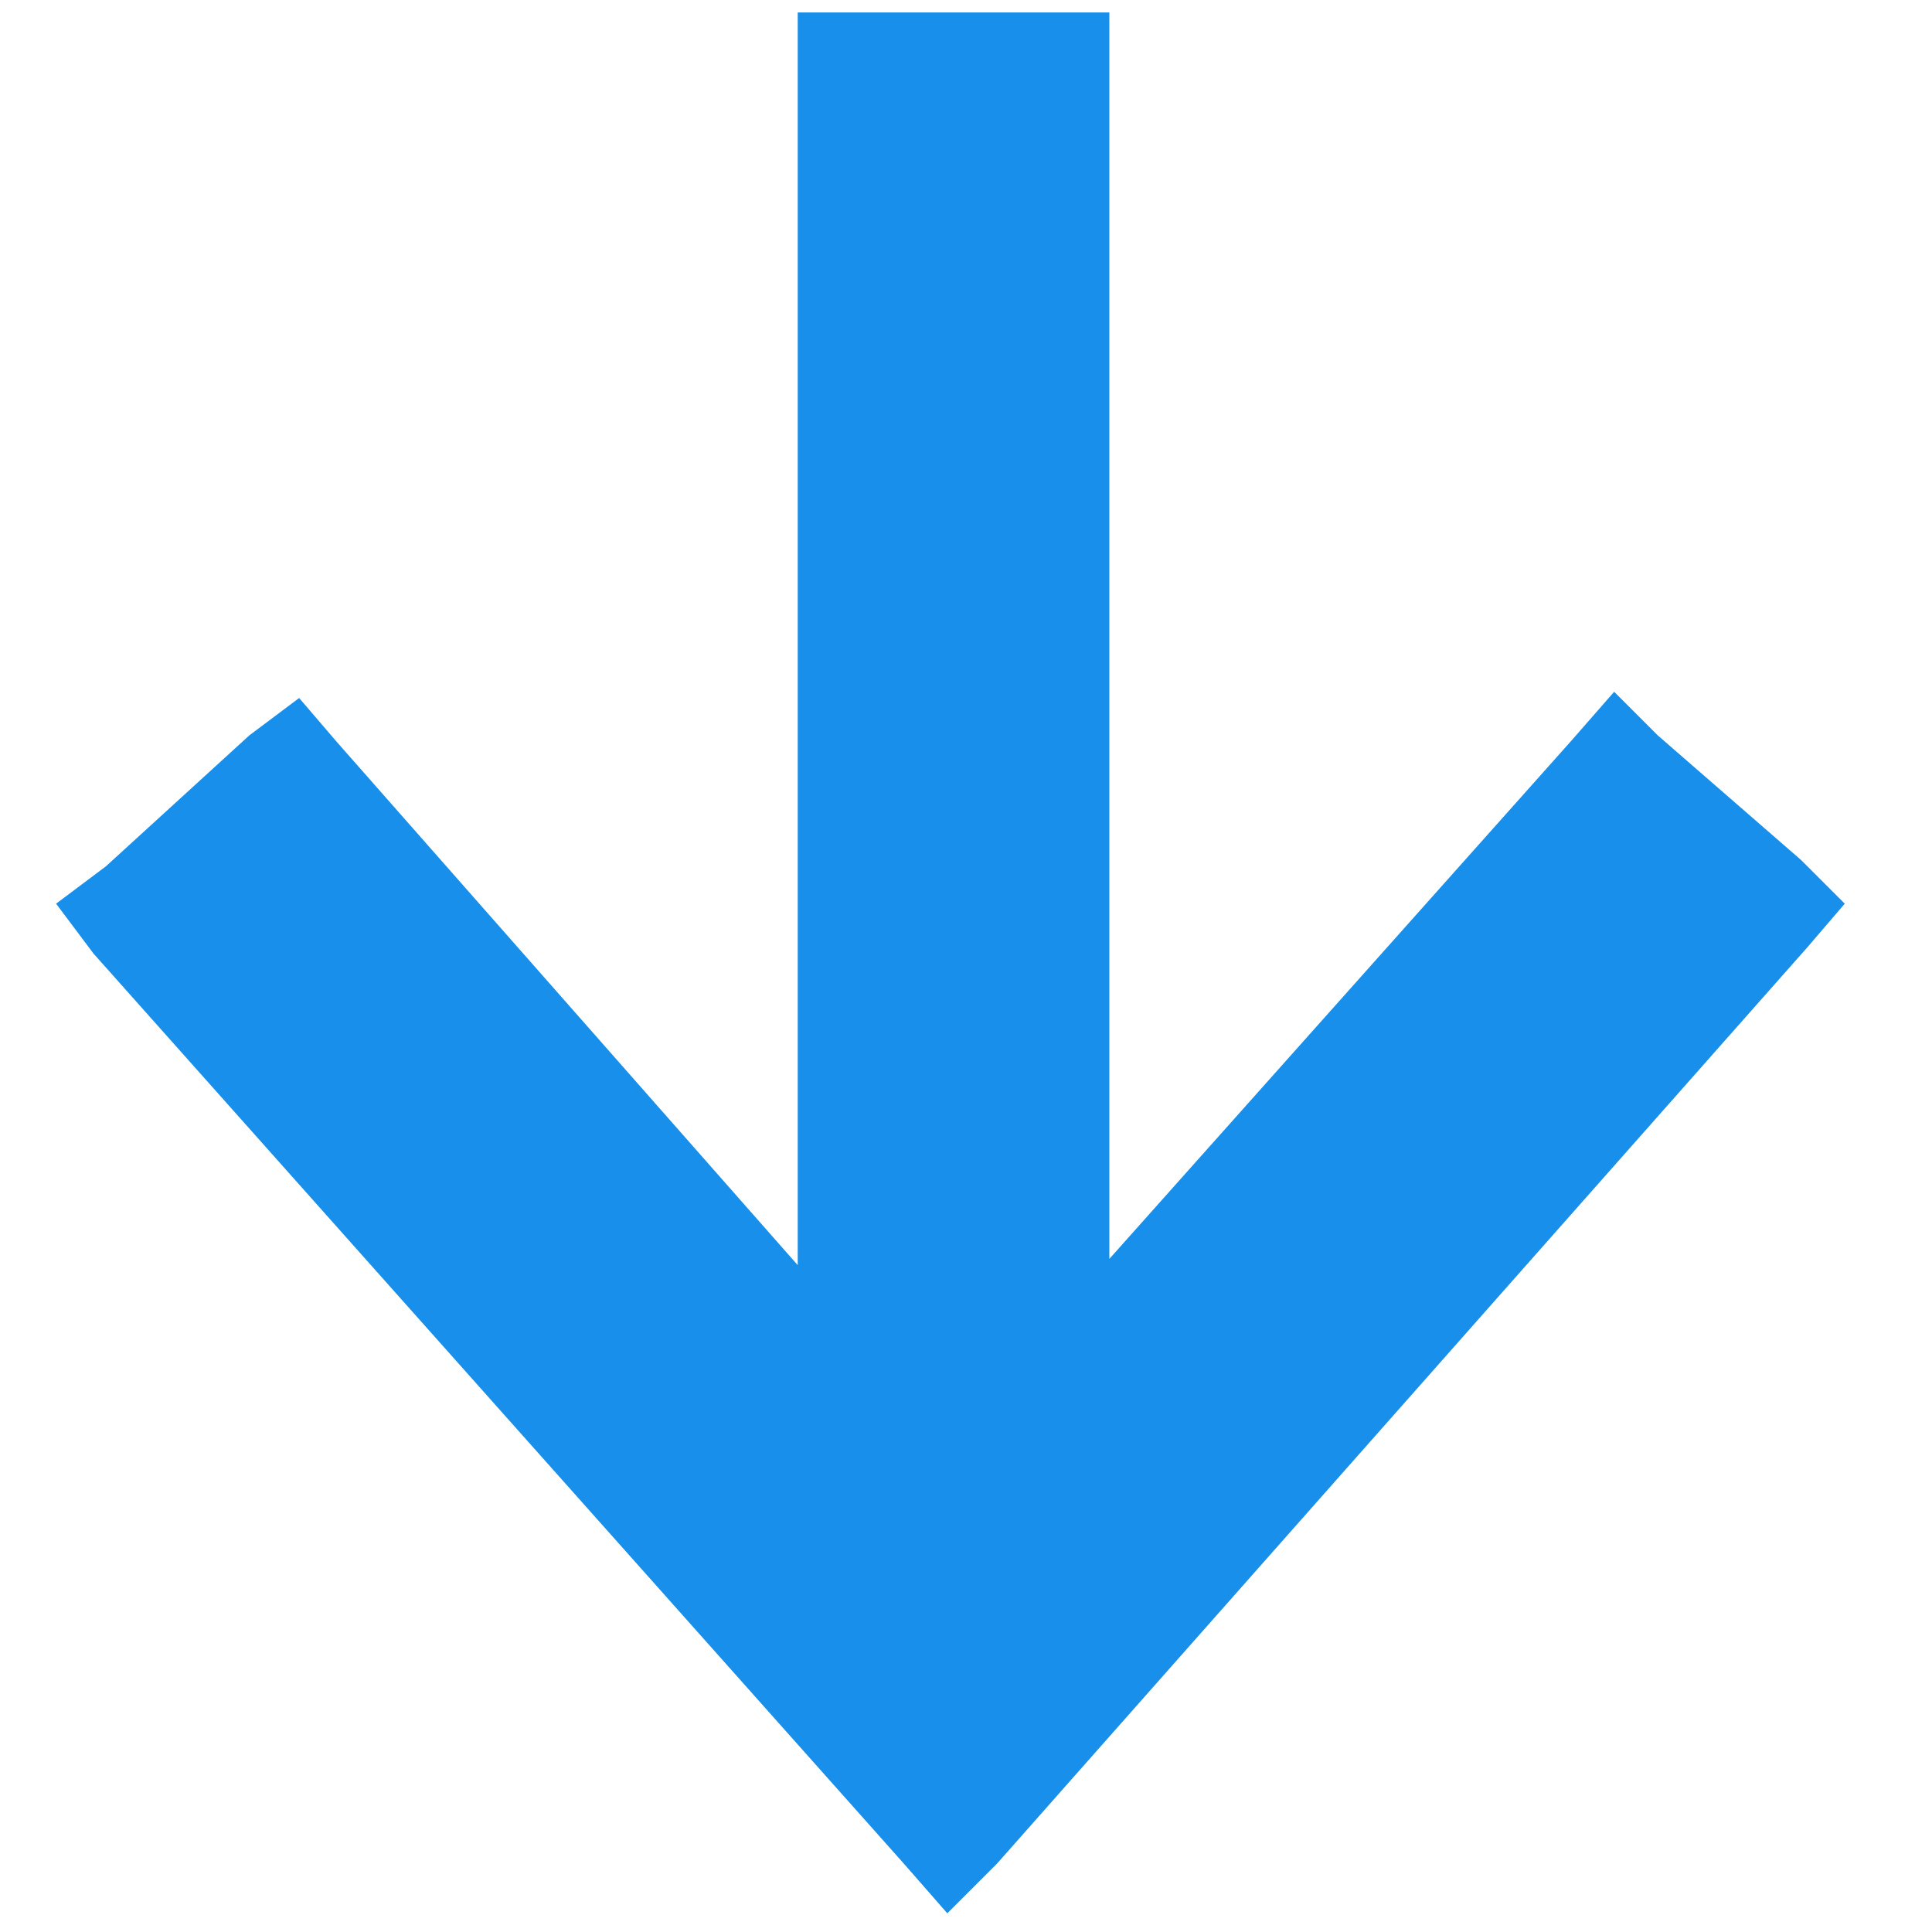
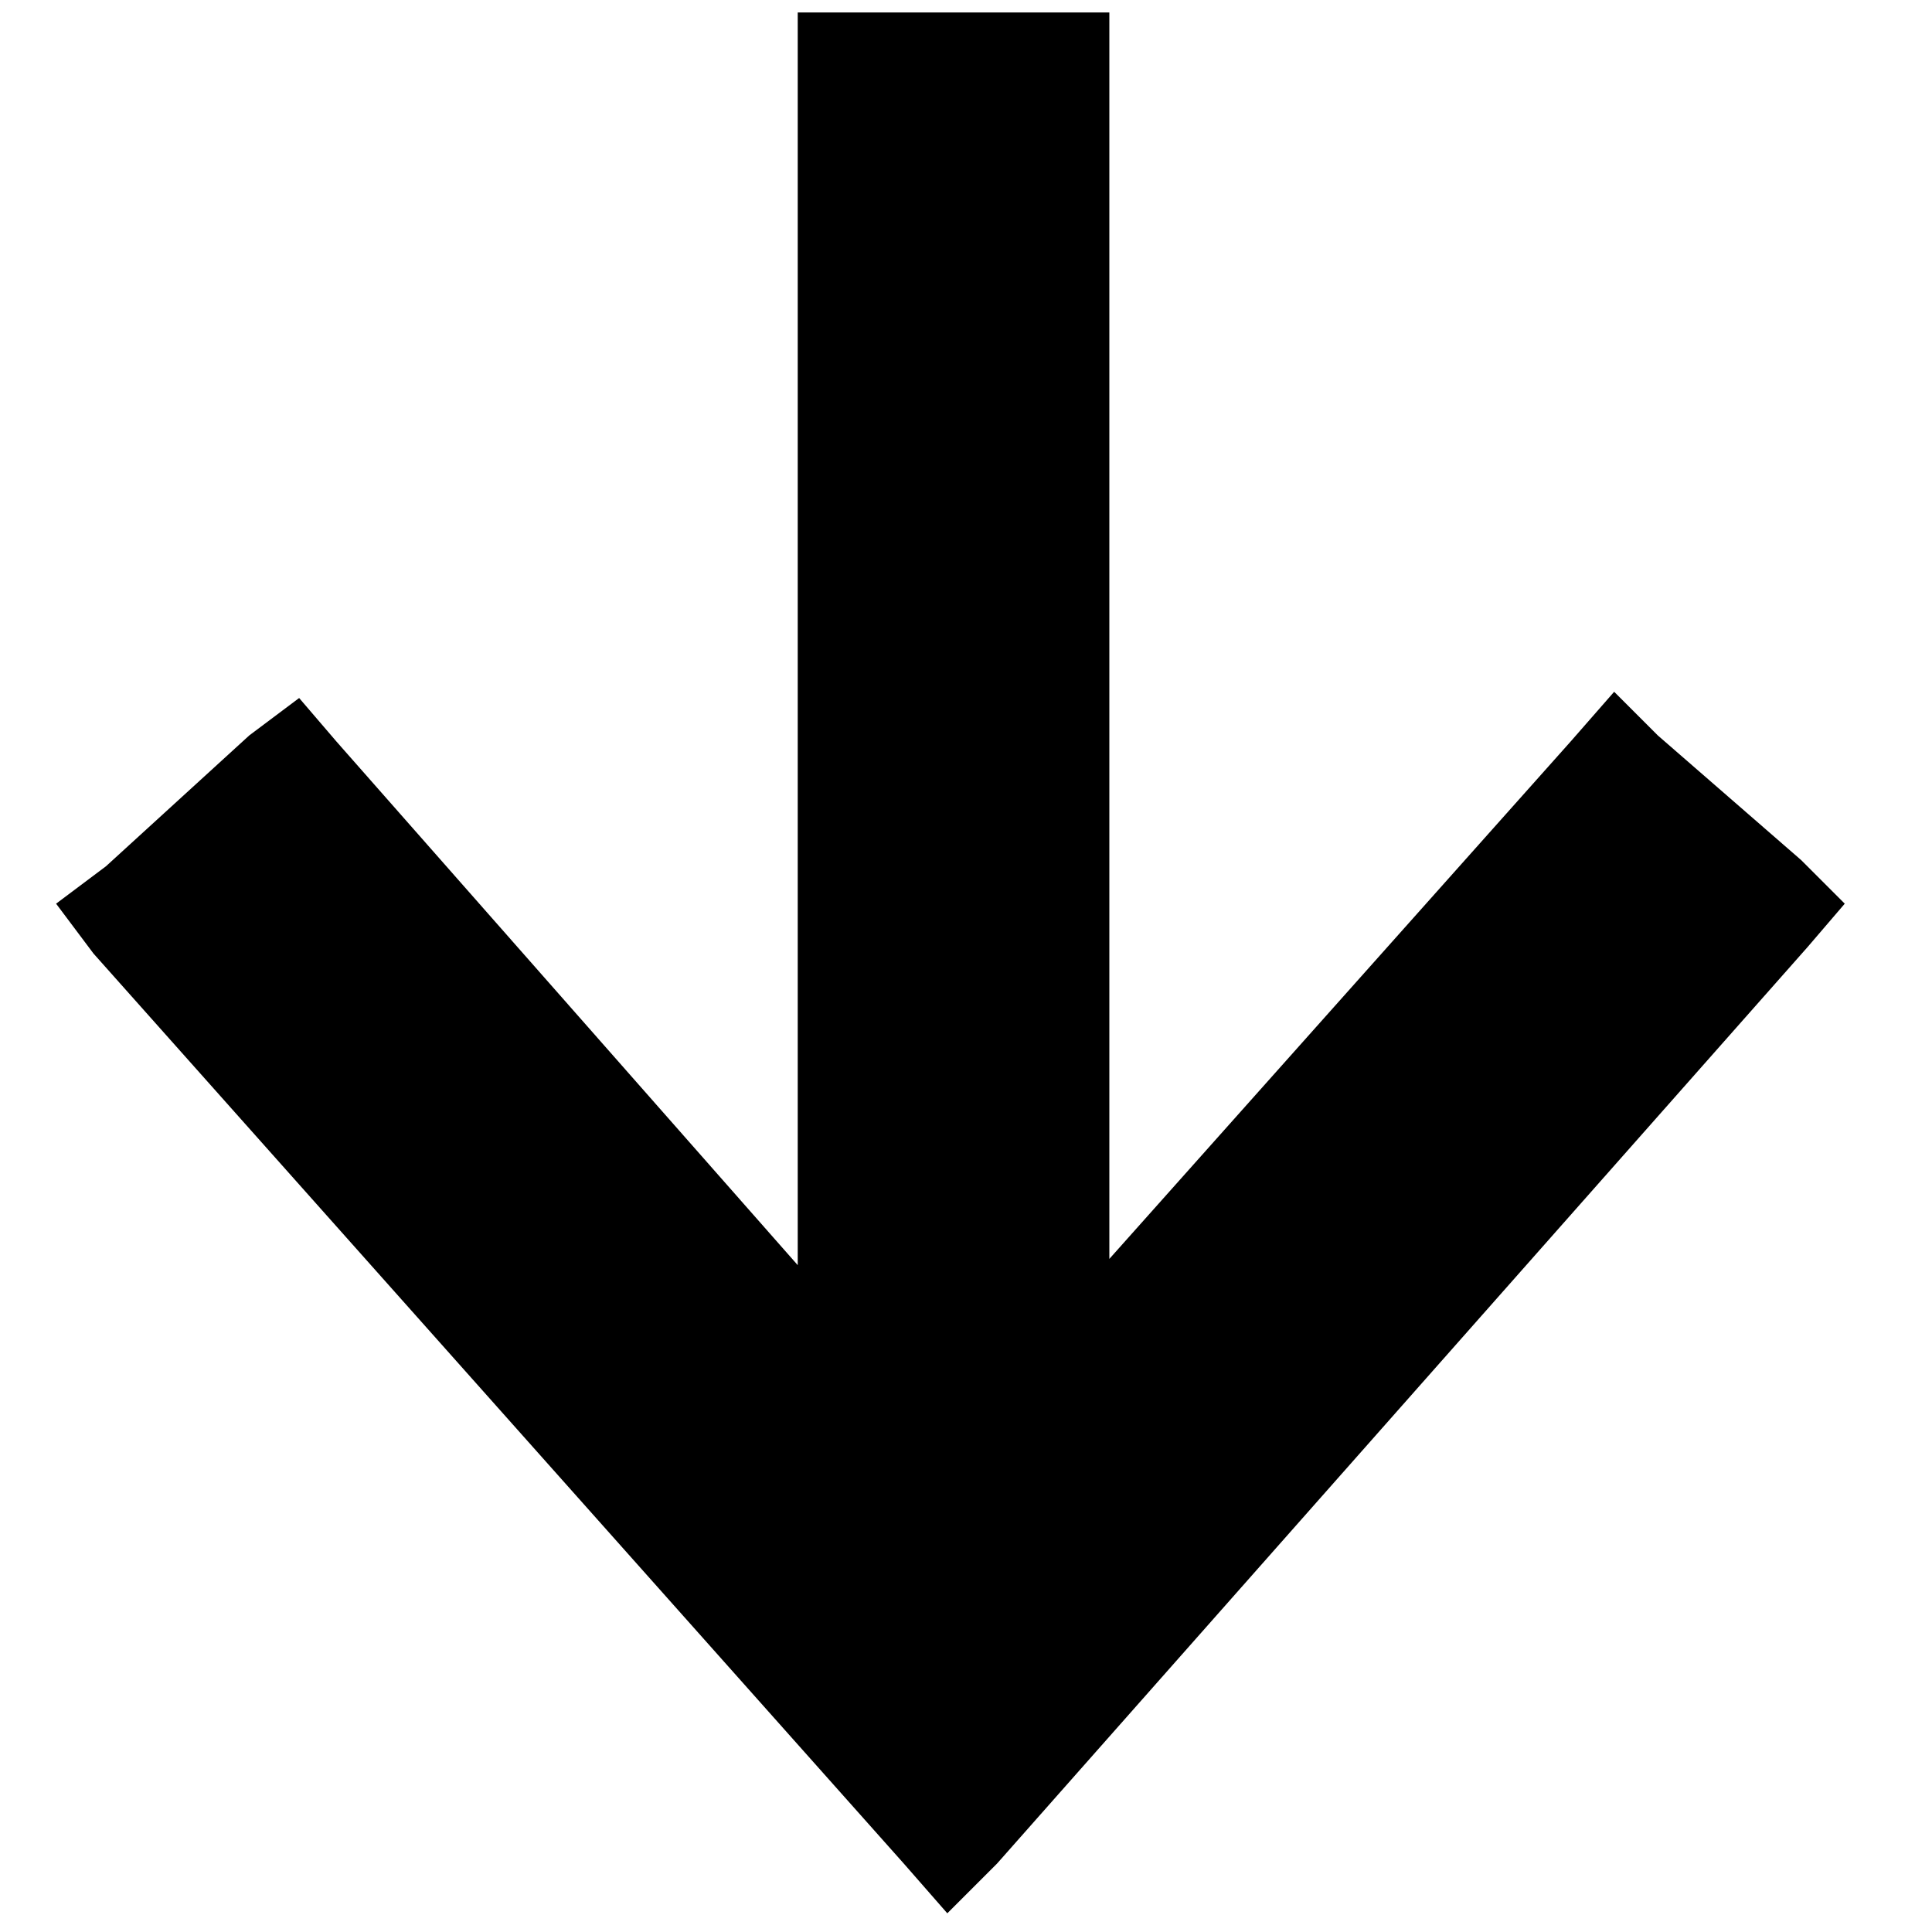
- <svg xmlns="http://www.w3.org/2000/svg" version="1.1" id="Layer_1" x="0px" y="0px" viewBox="0 0 31 31" style="enable-background:new 0 0 31 31;" xml:space="preserve">
-   <style type="text/css">
- 	.st0{fill:#178FEB;}
- </style>
+ <svg xmlns="http://www.w3.org/2000/svg" version="1.1" id="Layer_1" x="0px" y="0px" viewBox="0 0 31 31" xml:space="preserve">
  <g>
    <polygon class="st0" points="16,29.9 29,15.2 29.6,14.5 28.9,13.8 26.6,11.8 25.9,11.1 25.2,11.9 17.8,20.2 17.8,0.2 12.8,0.2    12.8,20.3 5.4,11.9 4.8,11.2 4,11.8 1.7,13.9 0.9,14.5 1.5,15.3 14.5,29.9 15.2,30.7  " />
  </g>
</svg>
